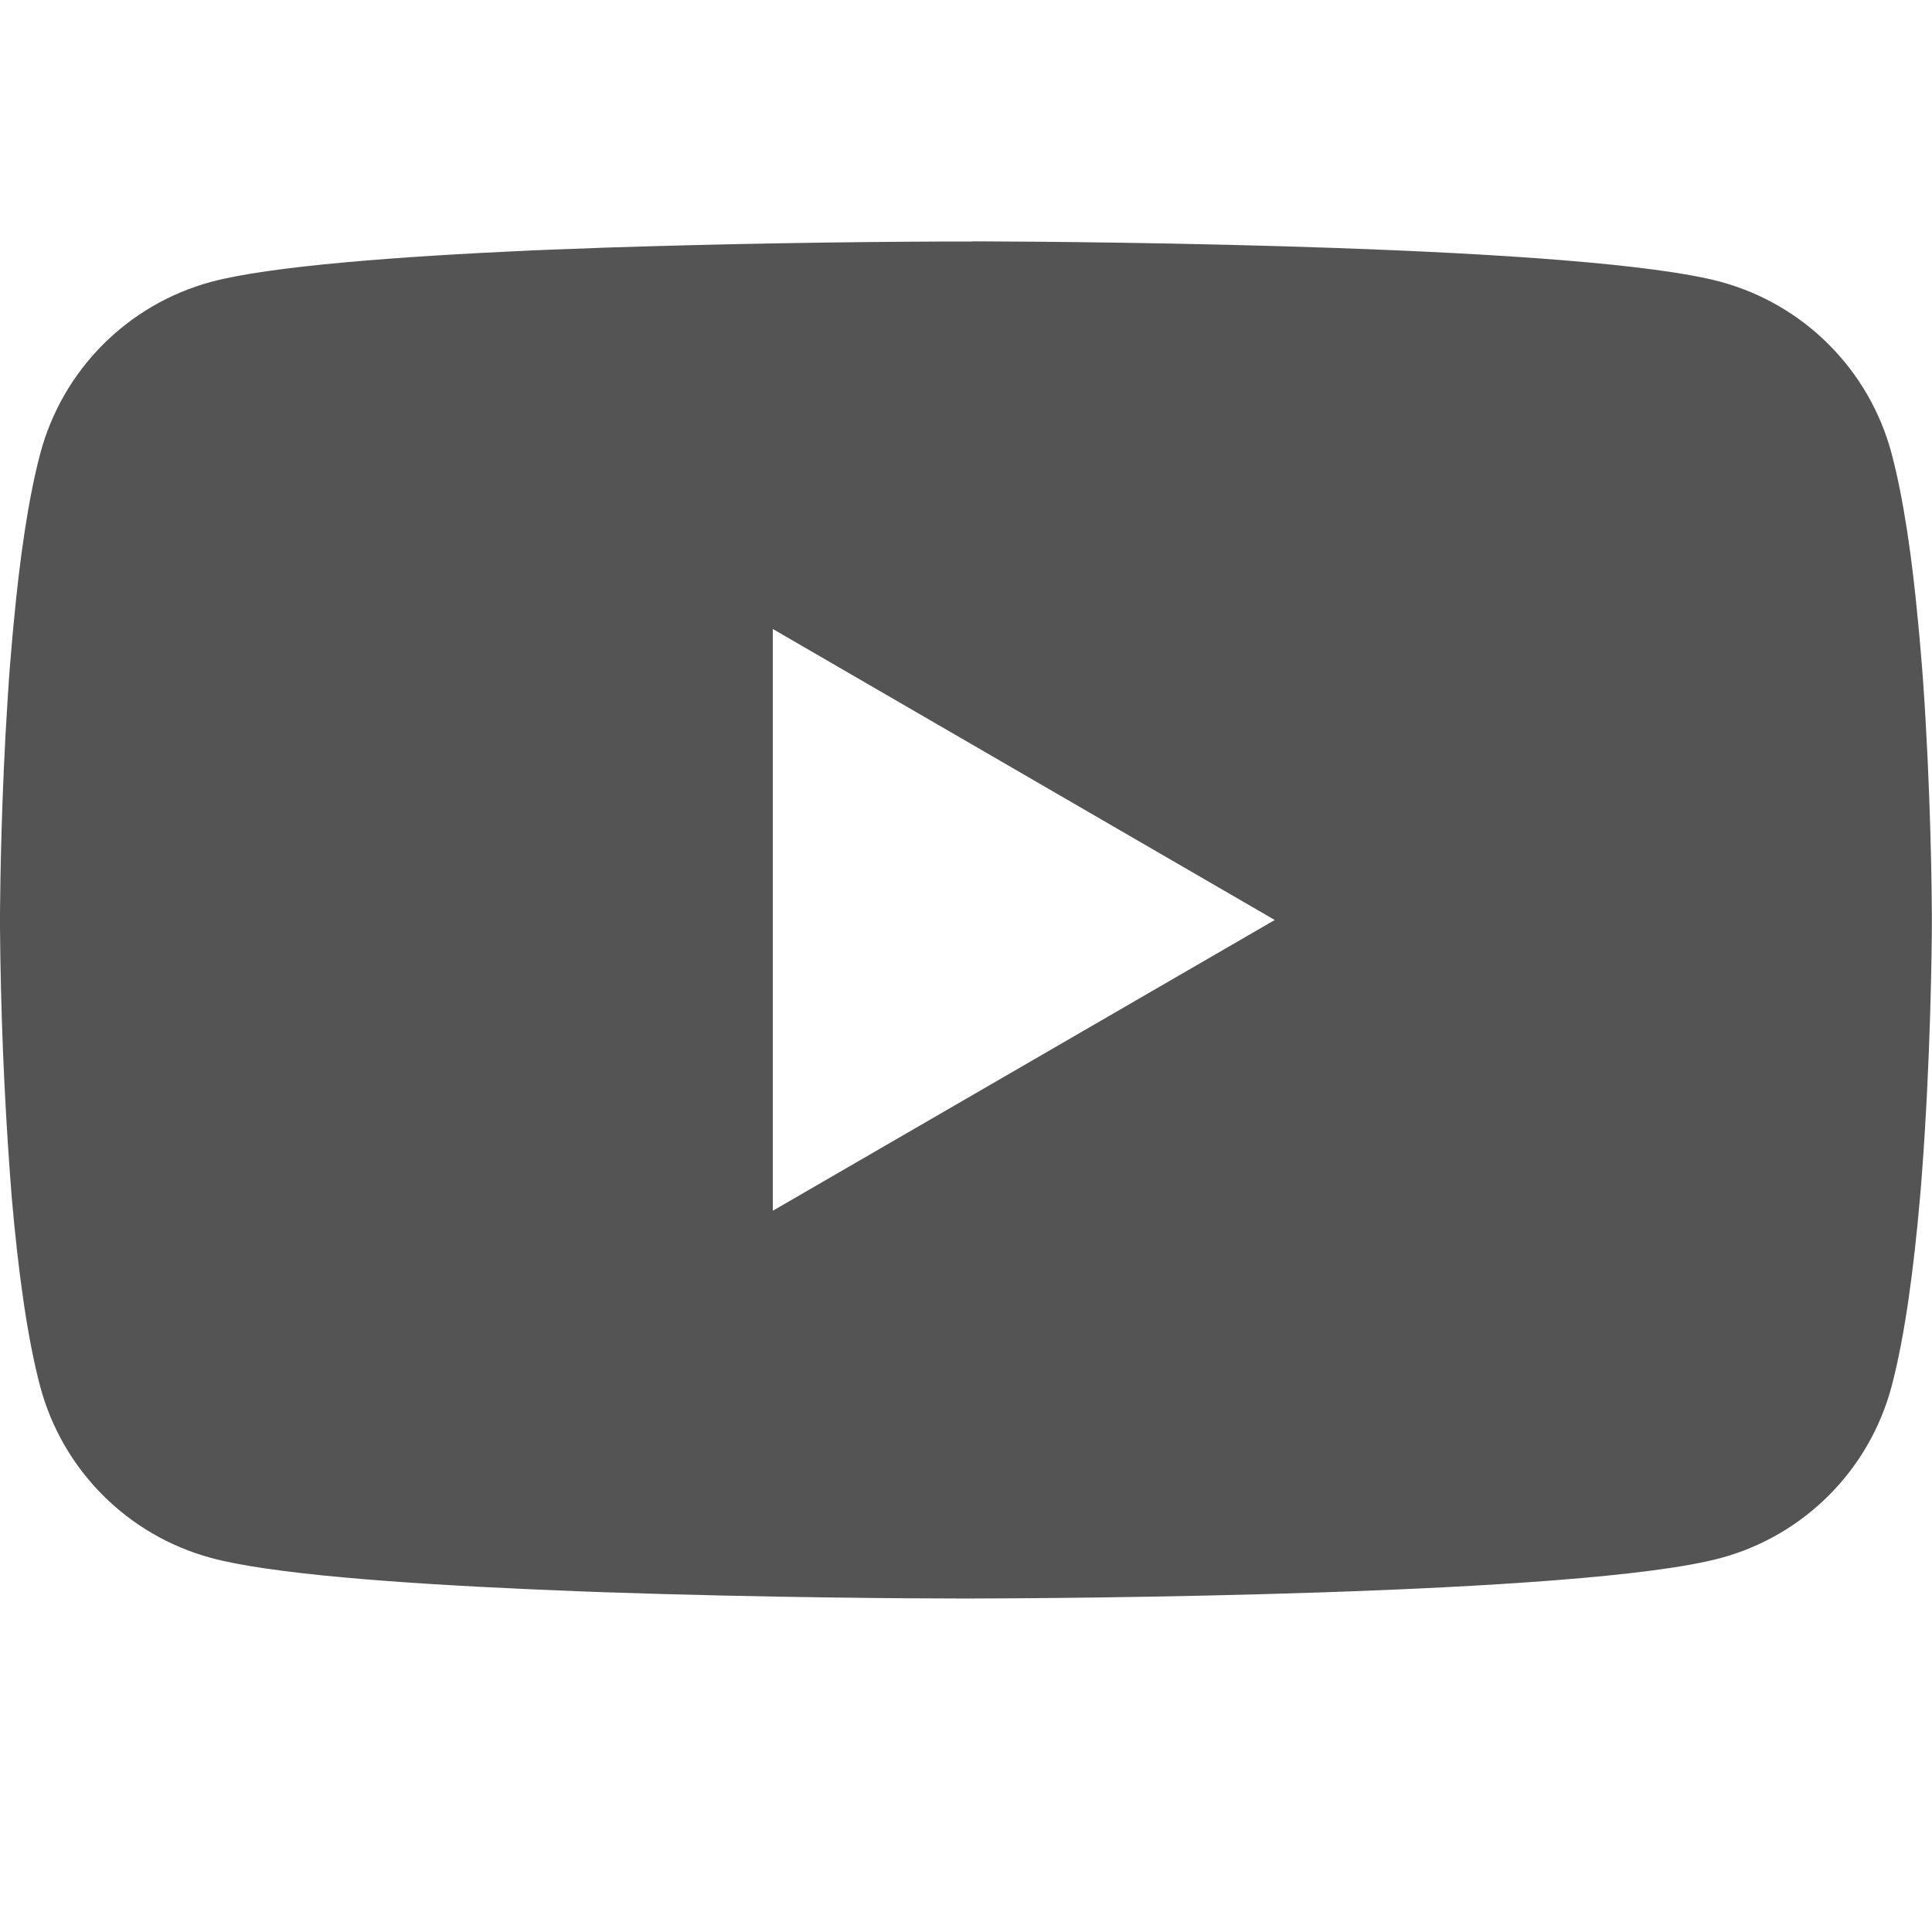
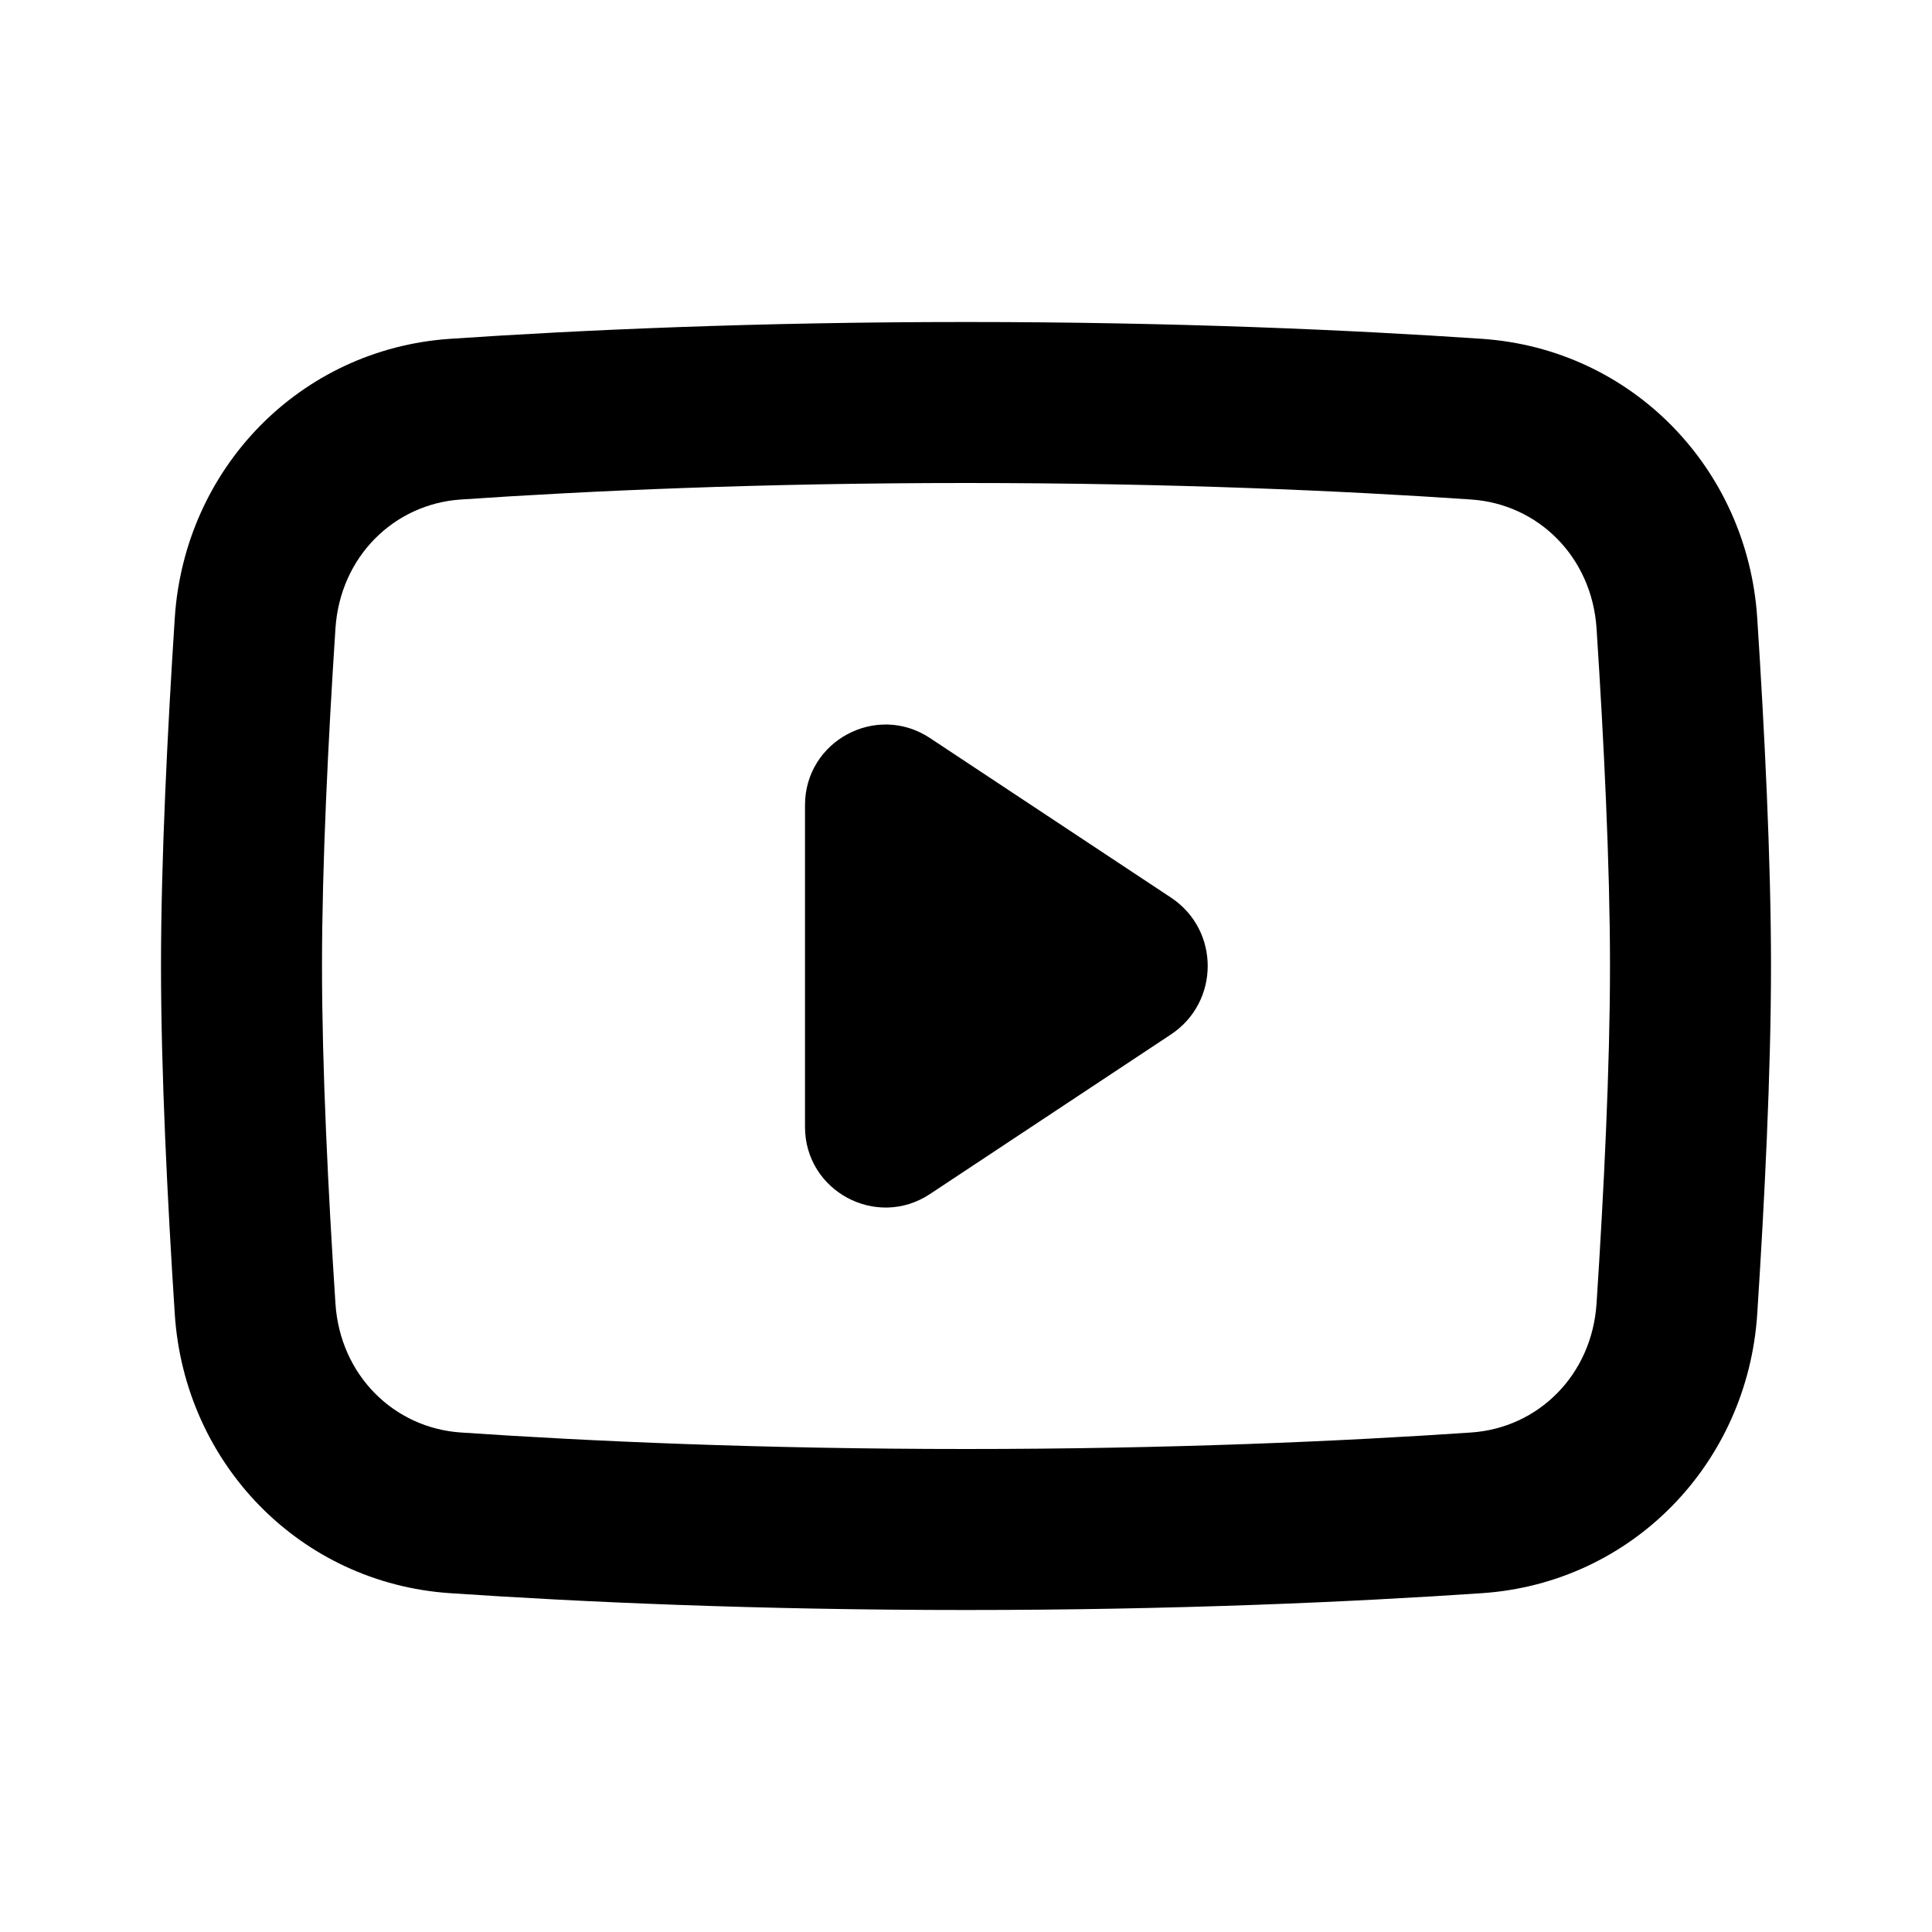
- <svg xmlns="http://www.w3.org/2000/svg" width="16" height="16" fill="#545454" class="bi bi-youtube">
-   <path d="M8.051 1.999h.089c.822.003 4.987.033 6.11.335a2.01 2.01 0 0 1 1.415 1.42c.101.38.172.883.22 1.402l.01.104.022.26.008.104c.065.914.073 1.77.074 1.957v.075c-.001.194-.01 1.108-.082 2.06l-.008.105-.009.104c-.05.572-.124 1.14-.235 1.558a2.007 2.007 0 0 1-1.415 1.42c-1.16.312-5.569.334-6.18.335h-.142c-.309 0-1.587-.006-2.927-.052l-.17-.006-.087-.004-.171-.007-.171-.007c-1.11-.049-2.167-.128-2.654-.26a2.007 2.007 0 0 1-1.415-1.419c-.111-.417-.185-.986-.235-1.558L.09 9.82l-.008-.104A31.4 31.4 0 0 1 0 7.68v-.123c.002-.215.01-.958.064-1.778l.007-.103.003-.052.008-.104.022-.26.01-.104c.048-.519.119-1.023.22-1.402a2.007 2.007 0 0 1 1.415-1.42c.487-.13 1.544-.21 2.654-.26l.17-.007.172-.006.086-.003.171-.007A99.788 99.788 0 0 1 7.858 2h.193zM6.4 5.209v4.818l4.157-2.408L6.4 5.209z" />
+ <svg xmlns="http://www.w3.org/2000/svg" width="24" height="24" viewBox="0 0 24 24" fill="none">
+   <path fill-rule="evenodd" clip-rule="evenodd" d="M12 6C9.451 6 7.31 6.097 5.725 6.205C4.893 6.261 4.225 6.917 4.167 7.808C4.077 9.186 4 10.745 4 12C4 13.255 4.077 14.814 4.167 16.192C4.225 17.083 4.893 17.739 5.725 17.795C7.31 17.903 9.451 18 12 18C14.549 18 16.69 17.903 18.275 17.795C19.107 17.739 19.775 17.083 19.833 16.192C19.923 14.814 20 13.255 20 12C20 10.745 19.923 9.186 19.833 7.808C19.775 6.917 19.107 6.261 18.275 6.205C16.69 6.097 14.549 6 12 6ZM5.59 4.209C3.728 4.336 2.292 5.817 2.171 7.678C2.081 9.069 2 10.68 2 12C2 13.32 2.081 14.931 2.171 16.322C2.292 18.183 3.728 19.665 5.59 19.791C7.214 19.901 9.4 20 12 20C14.6 20 16.786 19.901 18.41 19.791C20.271 19.665 21.708 18.183 21.829 16.322C21.919 14.931 22 13.32 22 12C22 10.68 21.919 9.069 21.829 7.678C21.708 5.817 20.271 4.336 18.41 4.209C16.786 4.099 14.6 4 12 4C9.4 4 7.214 4.099 5.59 4.209Z" fill="black" />
+   <path d="M10 10.002C10 9.204 10.887 8.728 11.552 9.168L14.546 11.15C15.155 11.553 15.155 12.447 14.545 12.851L11.552 14.833C10.887 15.273 10 14.796 10 13.999V10.002Z" fill="black" />
</svg>
